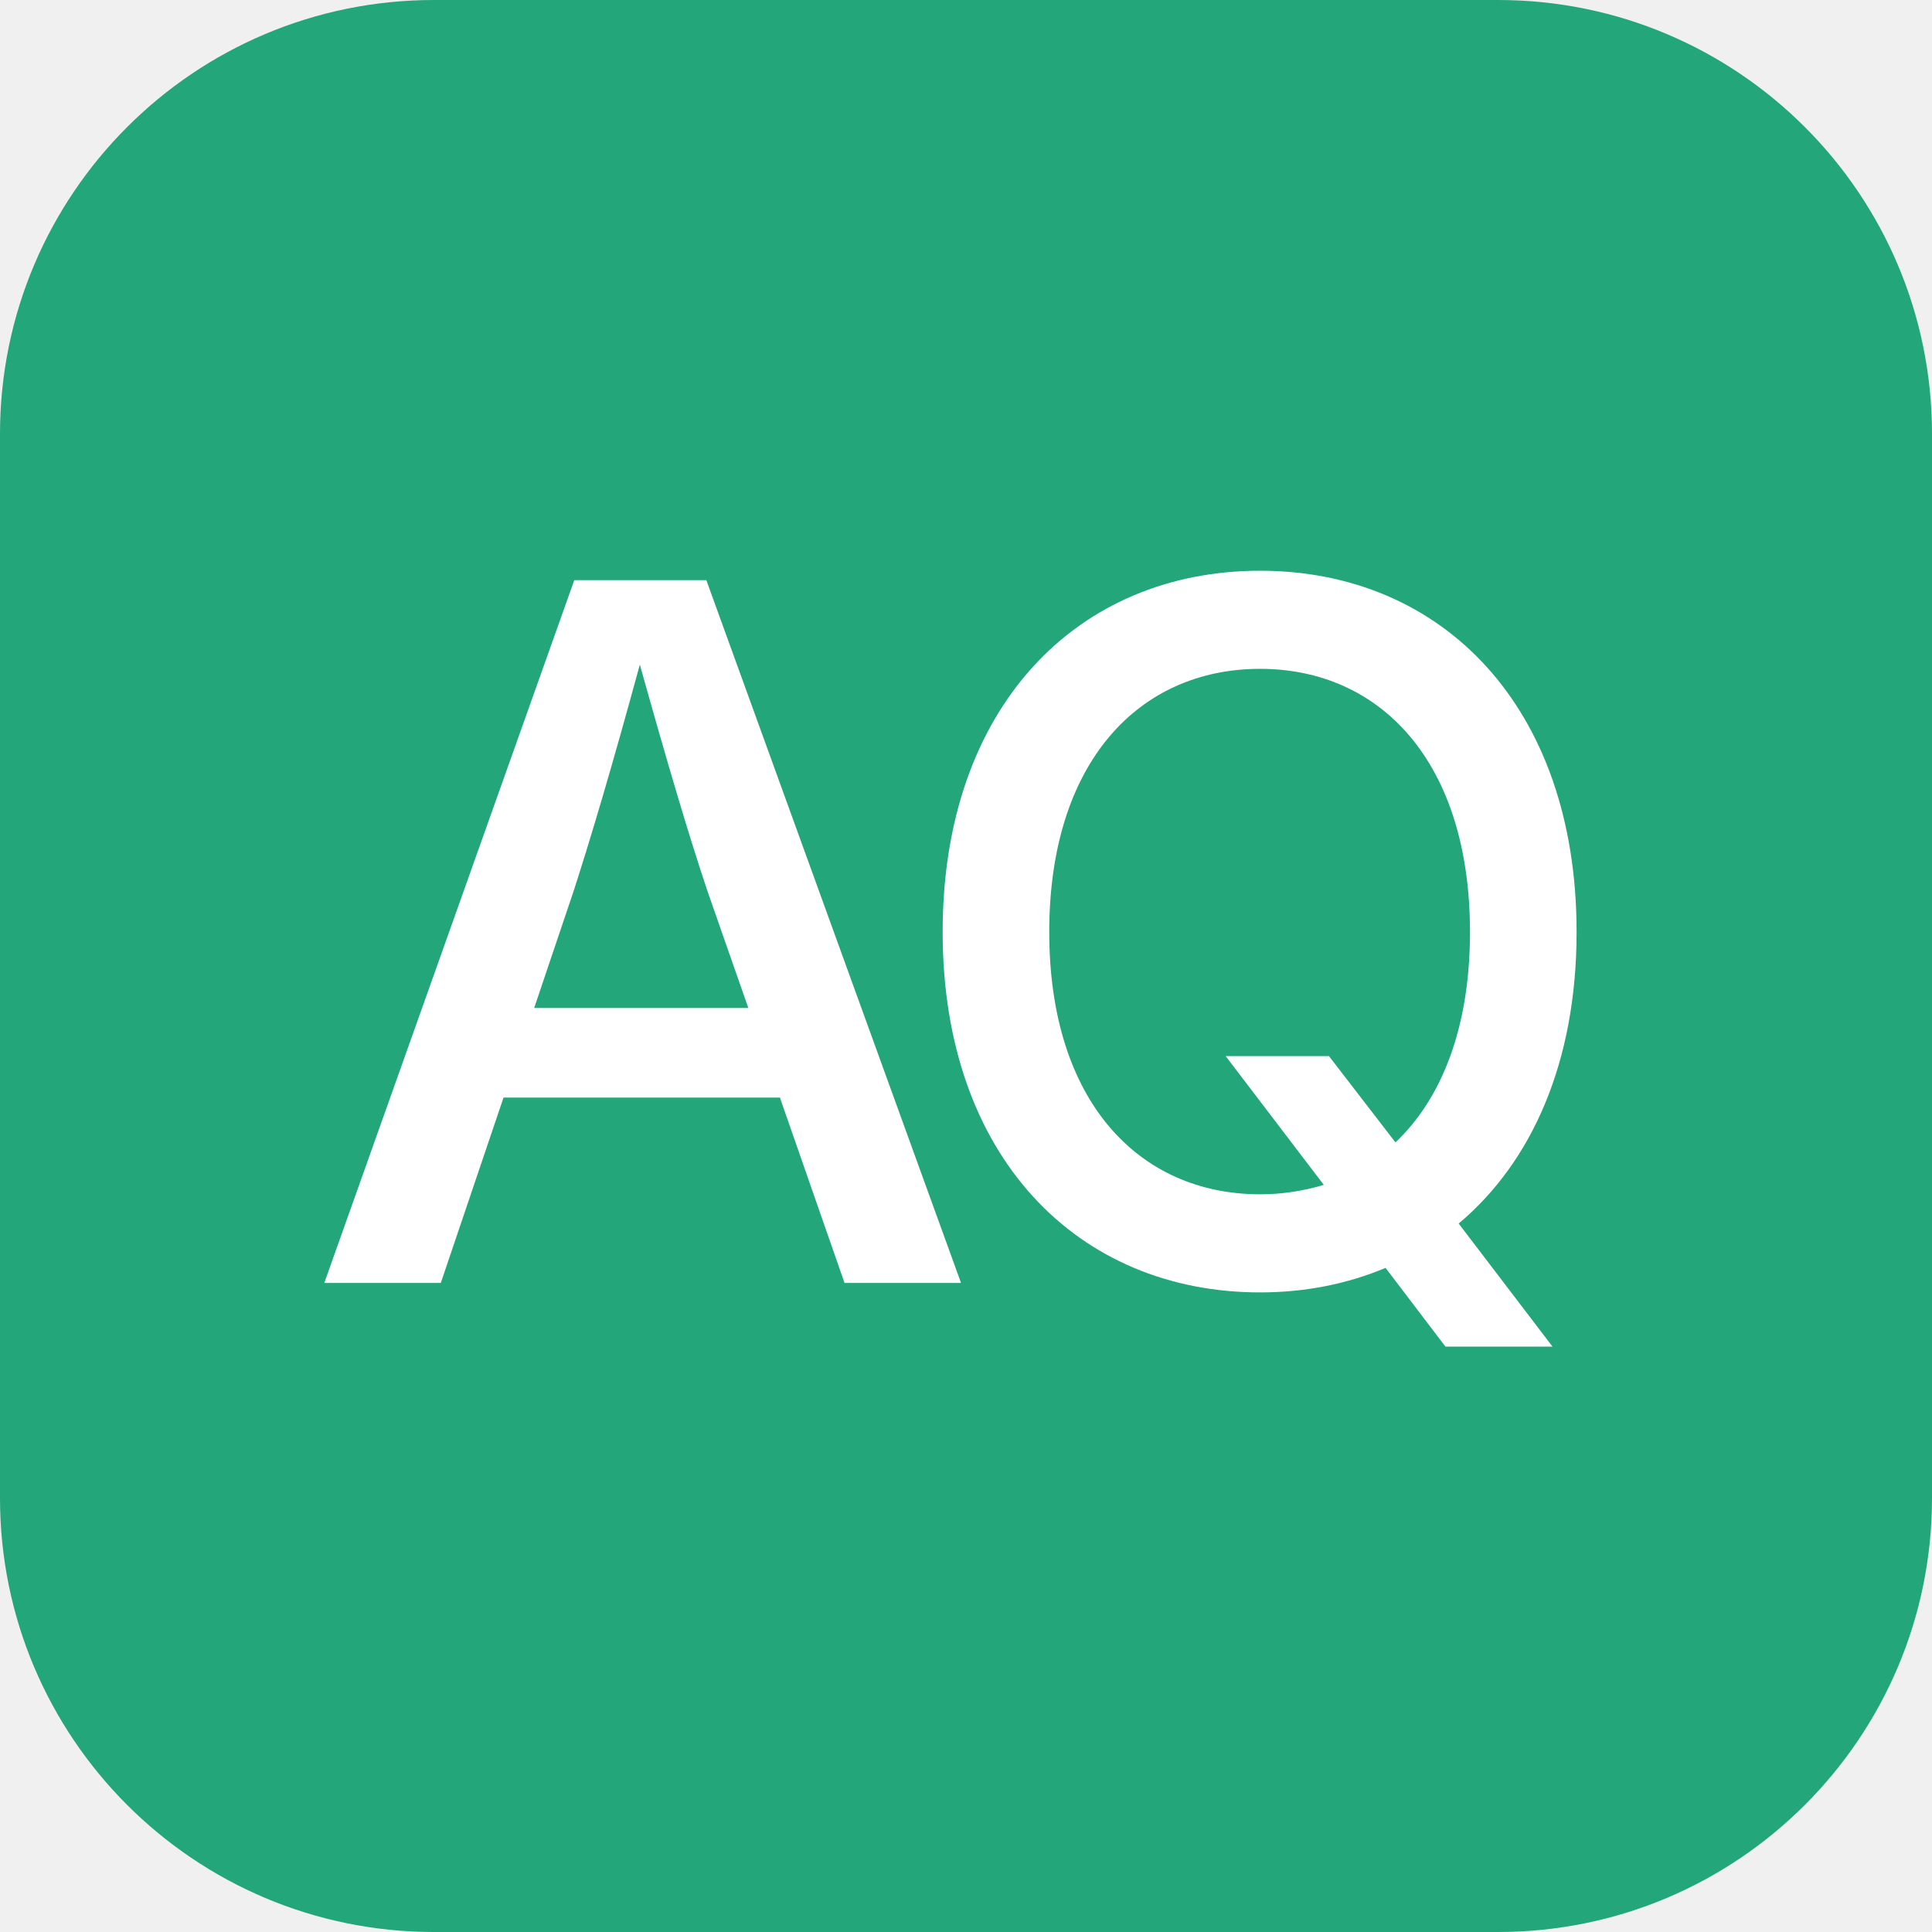
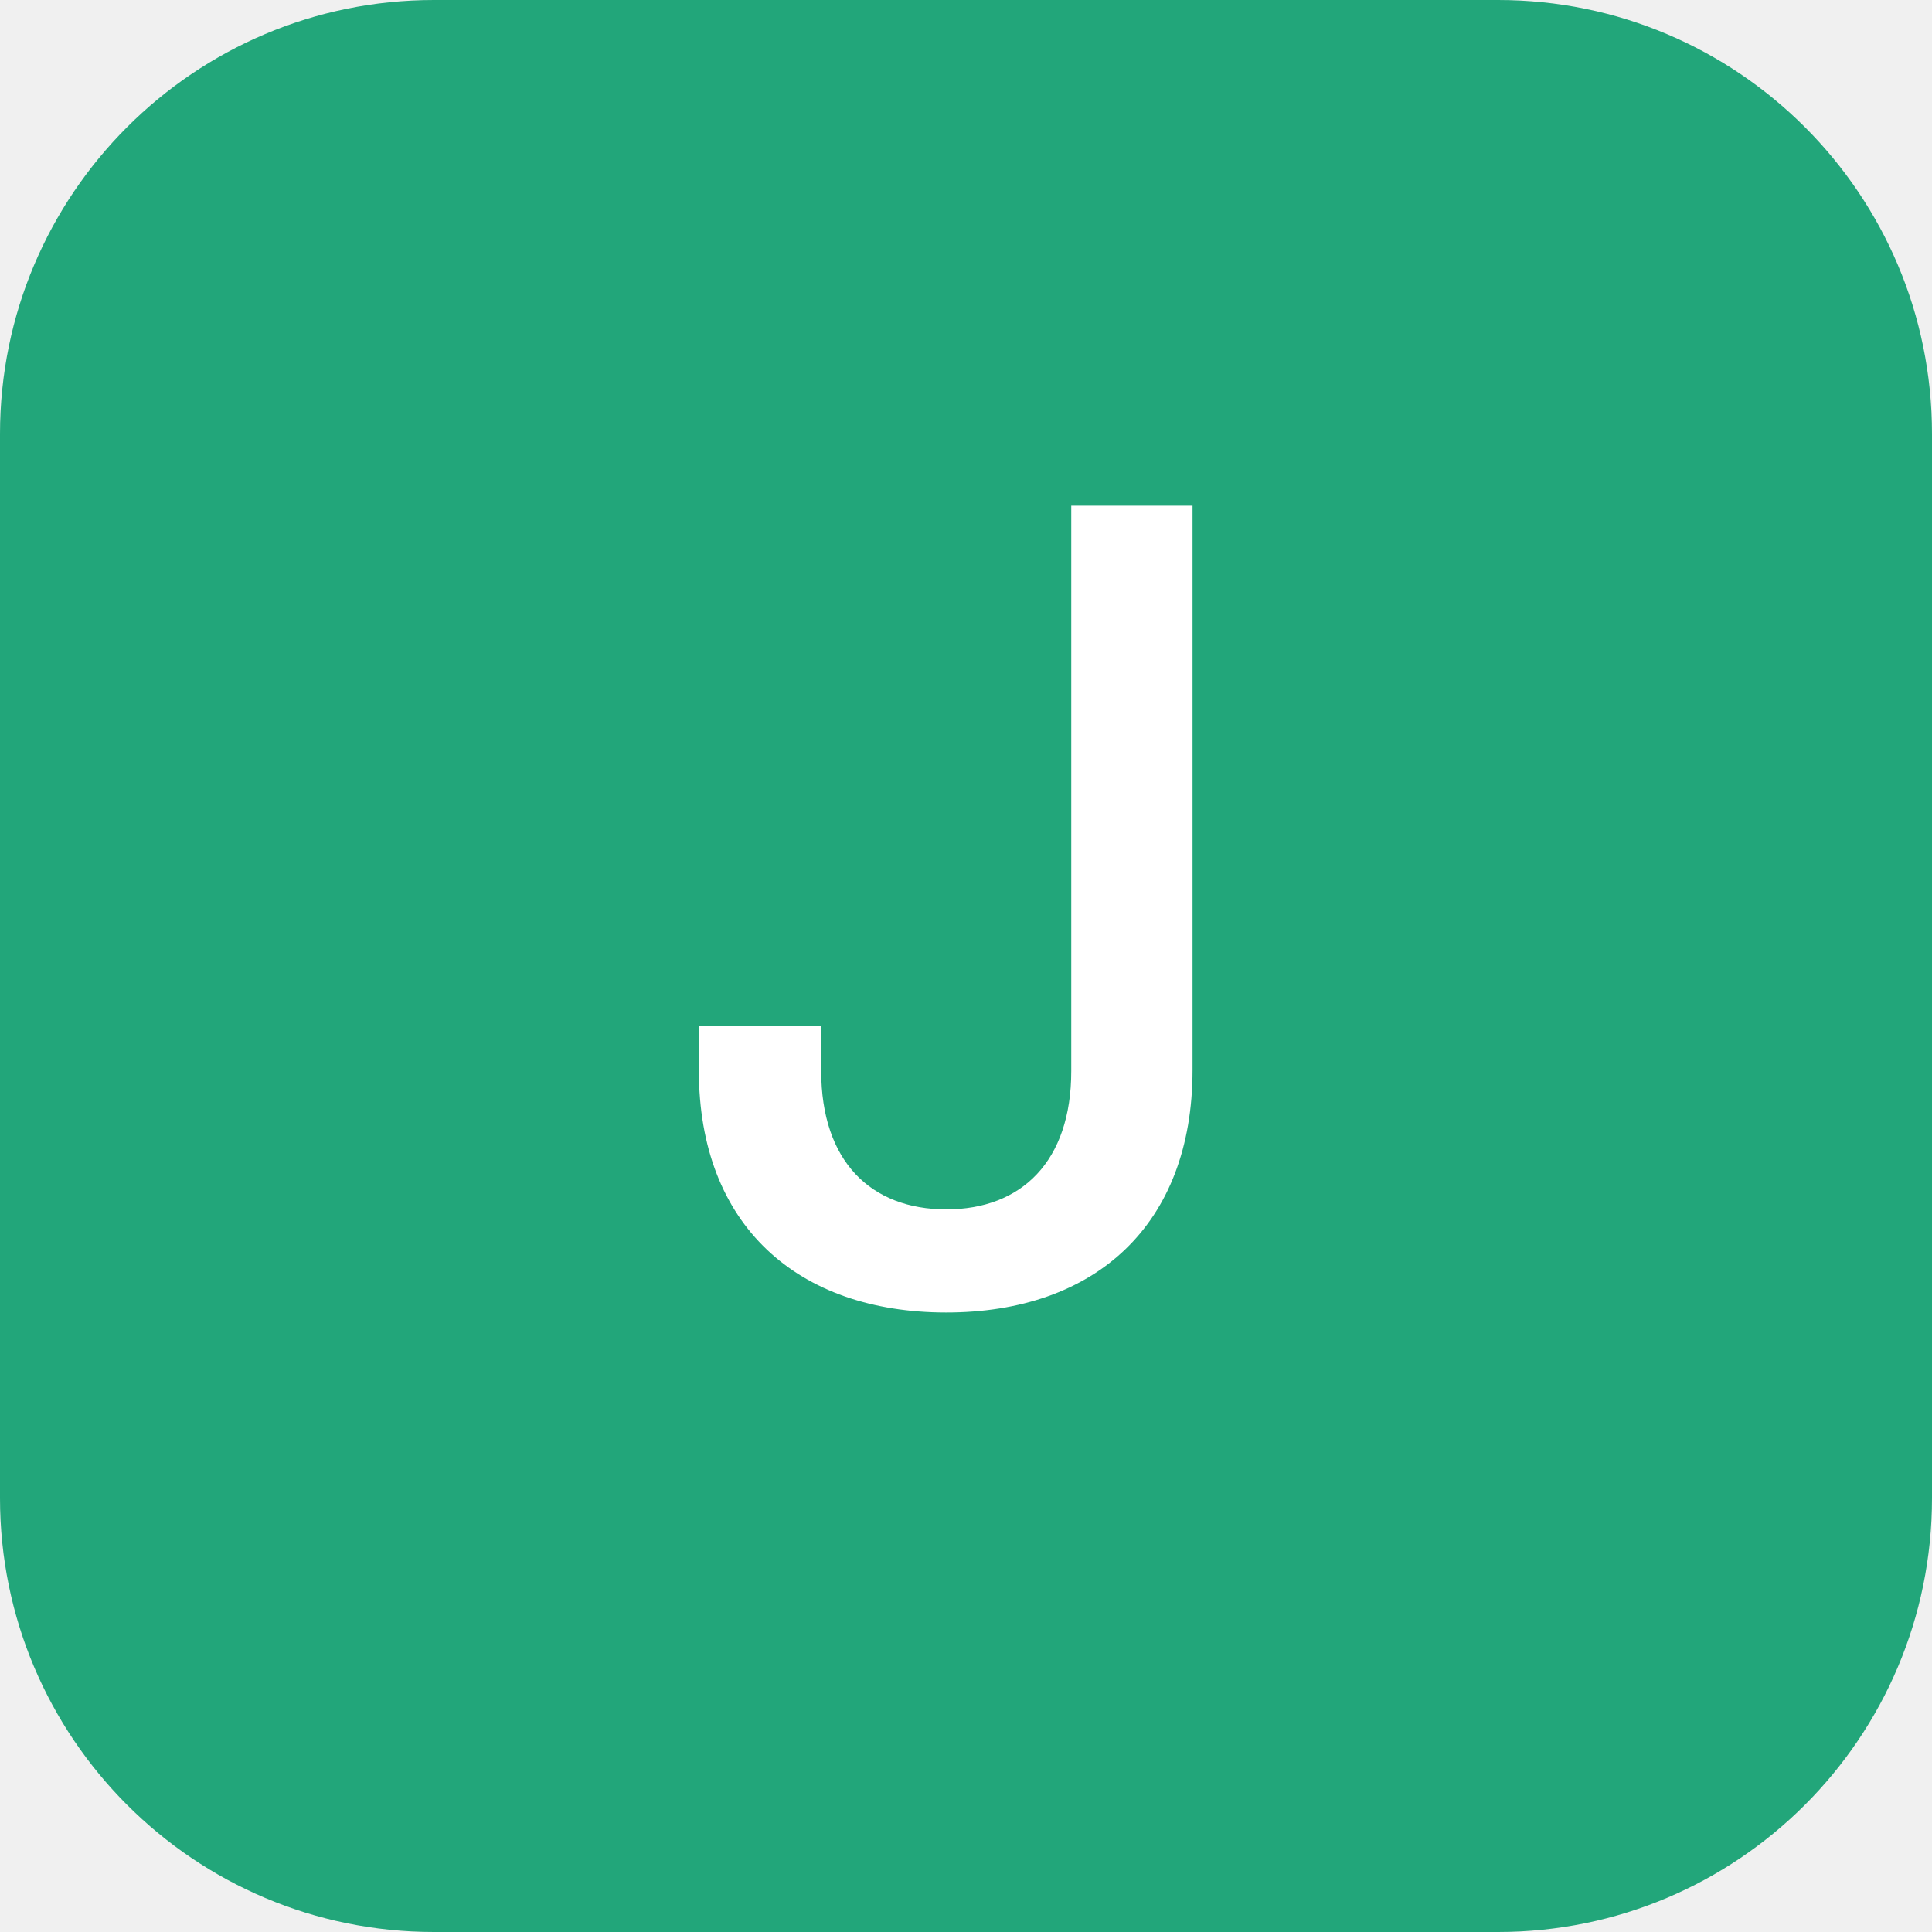
<svg xmlns="http://www.w3.org/2000/svg" width="512" height="512" viewBox="0 0 512 512">
  <rect width="512" height="512" rx="115" fill="#22A67A" />
-   <text x="256" y="340" font-family="Inter, system-ui, -apple-system, sans-serif" font-weight="500" font-size="256" fill="#FFFFFF" text-anchor="middle" letter-spacing="-16">AQ</text>
+   <text x="256" y="345" font-family="Inter, system-ui, -apple-system, sans-serif" font-weight="500" font-size="290" fill="#FFFFFF" text-anchor="middle">J</text>
</svg>
